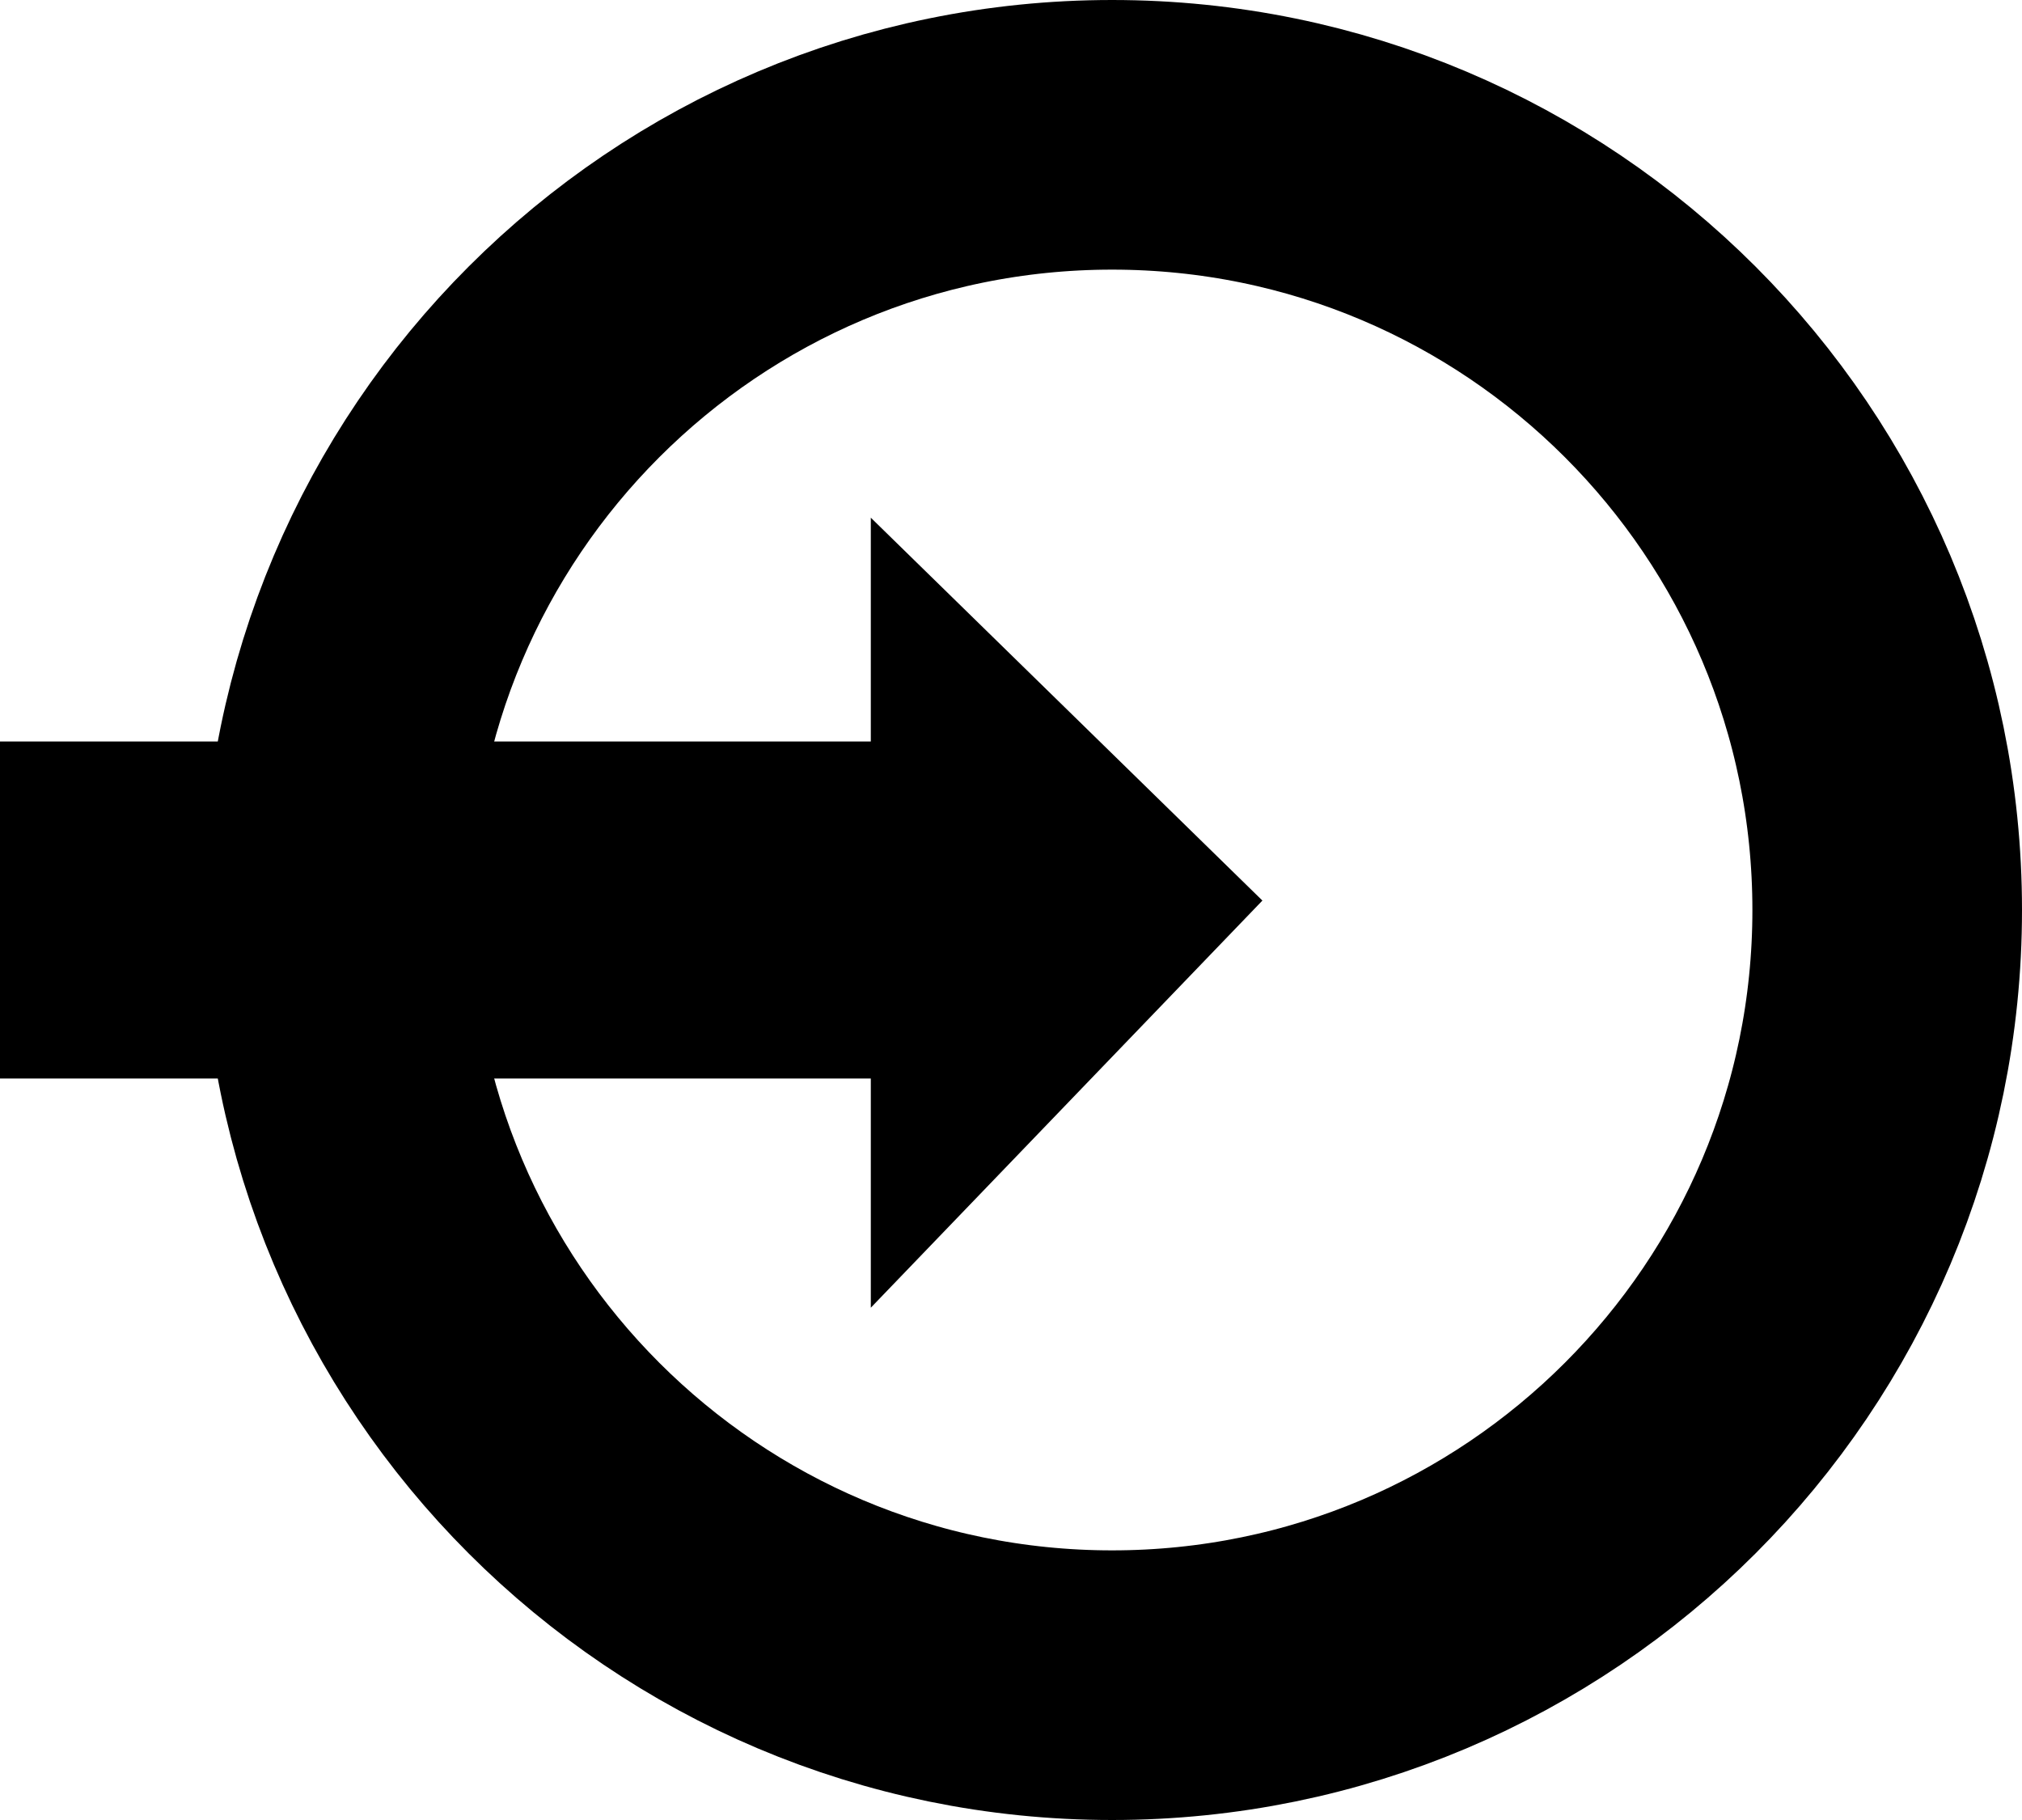
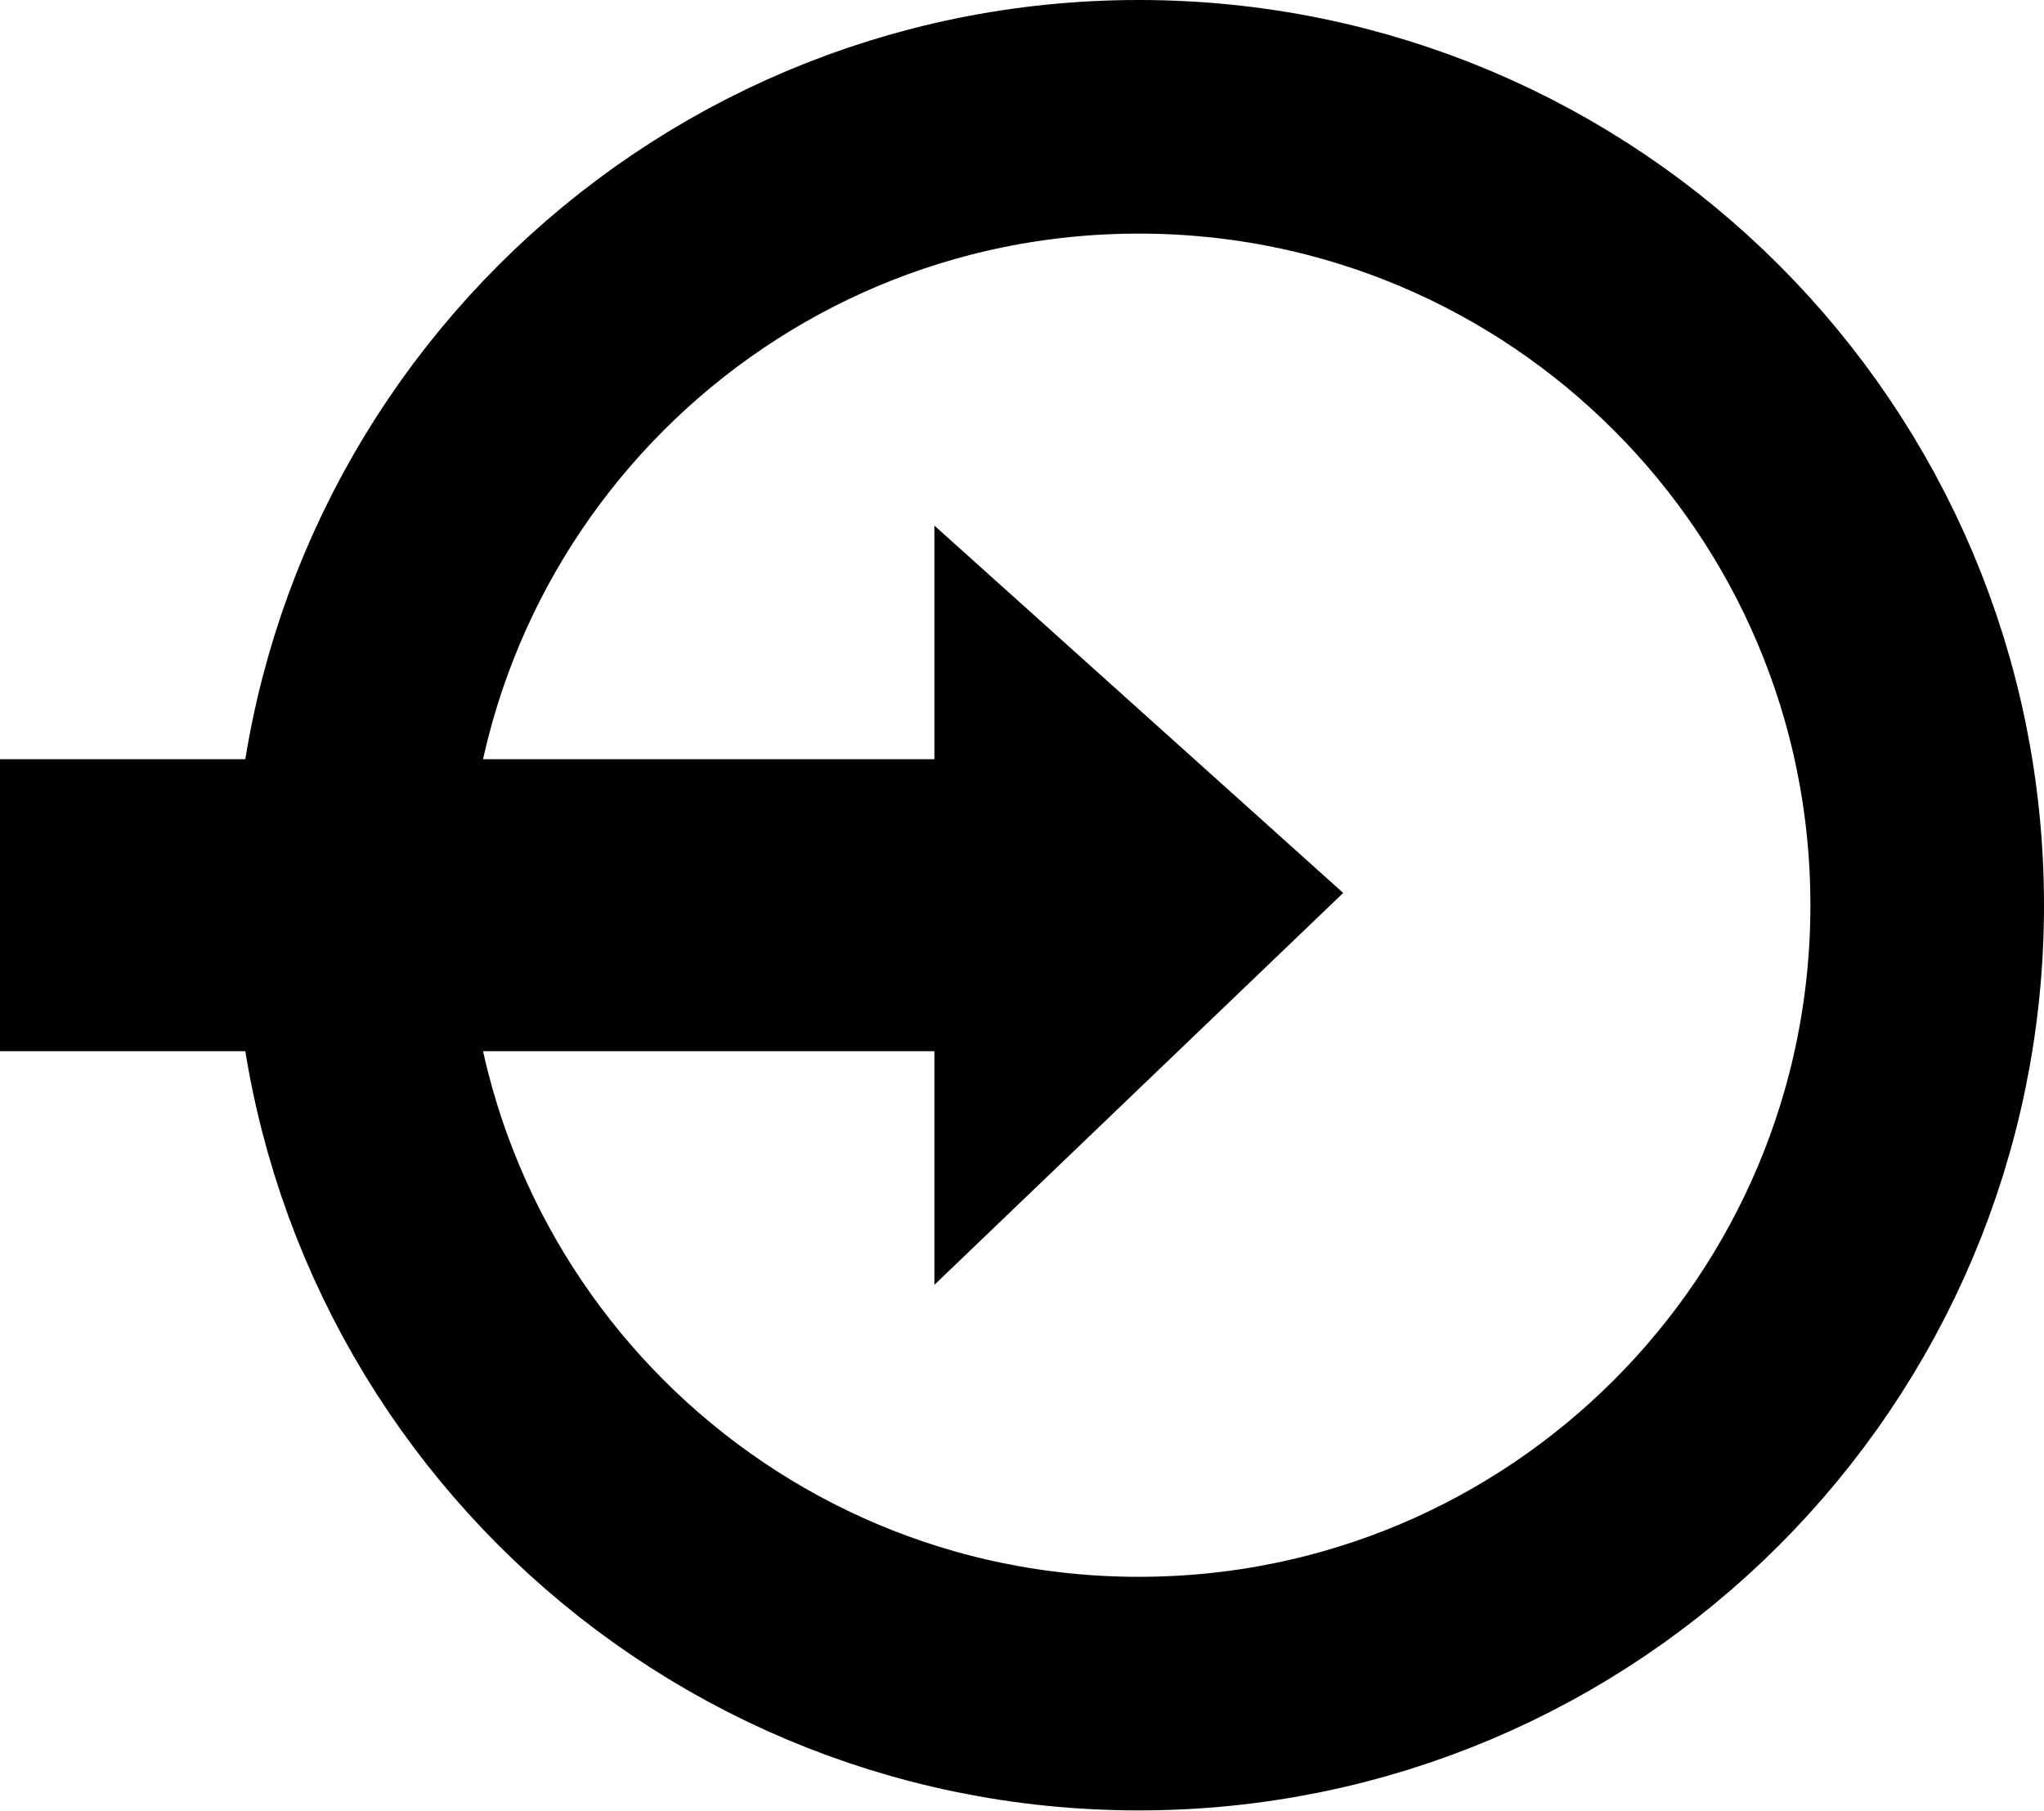
- <svg xmlns="http://www.w3.org/2000/svg" version="1.1" baseProfile="tiny" id="Capa_1" x="0px" y="0px" width="30px" height="27px" viewBox="0 0 30 27" xml:space="preserve">
-   <circle fill="none" stroke="#000000" stroke-width="4" stroke-linecap="round" stroke-linejoin="round" cx="16.5" cy="13.5" r="11.5" />
-   <rect y="11" width="13" height="5" />
-   <polygon points="12.92,7.68 12.92,19.4 18.73,13.36 " />
+ <svg xmlns="http://www.w3.org/2000/svg" version="1.1" baseProfile="tiny" x="0px" y="0px" width="35px" height="31px" viewBox="0 0 35 31" xml:space="preserve">
+   <defs>
+ </defs>
+   <path fill-rule="evenodd" fill="none" stroke="#000000" stroke-width="4" stroke-linecap="round" stroke-linejoin="round" d="  M6,15.5C6,8.04,12.04,2,19.5,2S33,8.04,33,15.5S26.96,29,19.5,29S6,22.96,6,15.5z" />
+   <rect y="13" fill-rule="evenodd" fill="#000000" width="17" height="5" />
+   <polygon fill-rule="evenodd" fill="#000000" points="16,9 16,22 23,15.29 " />
</svg>
